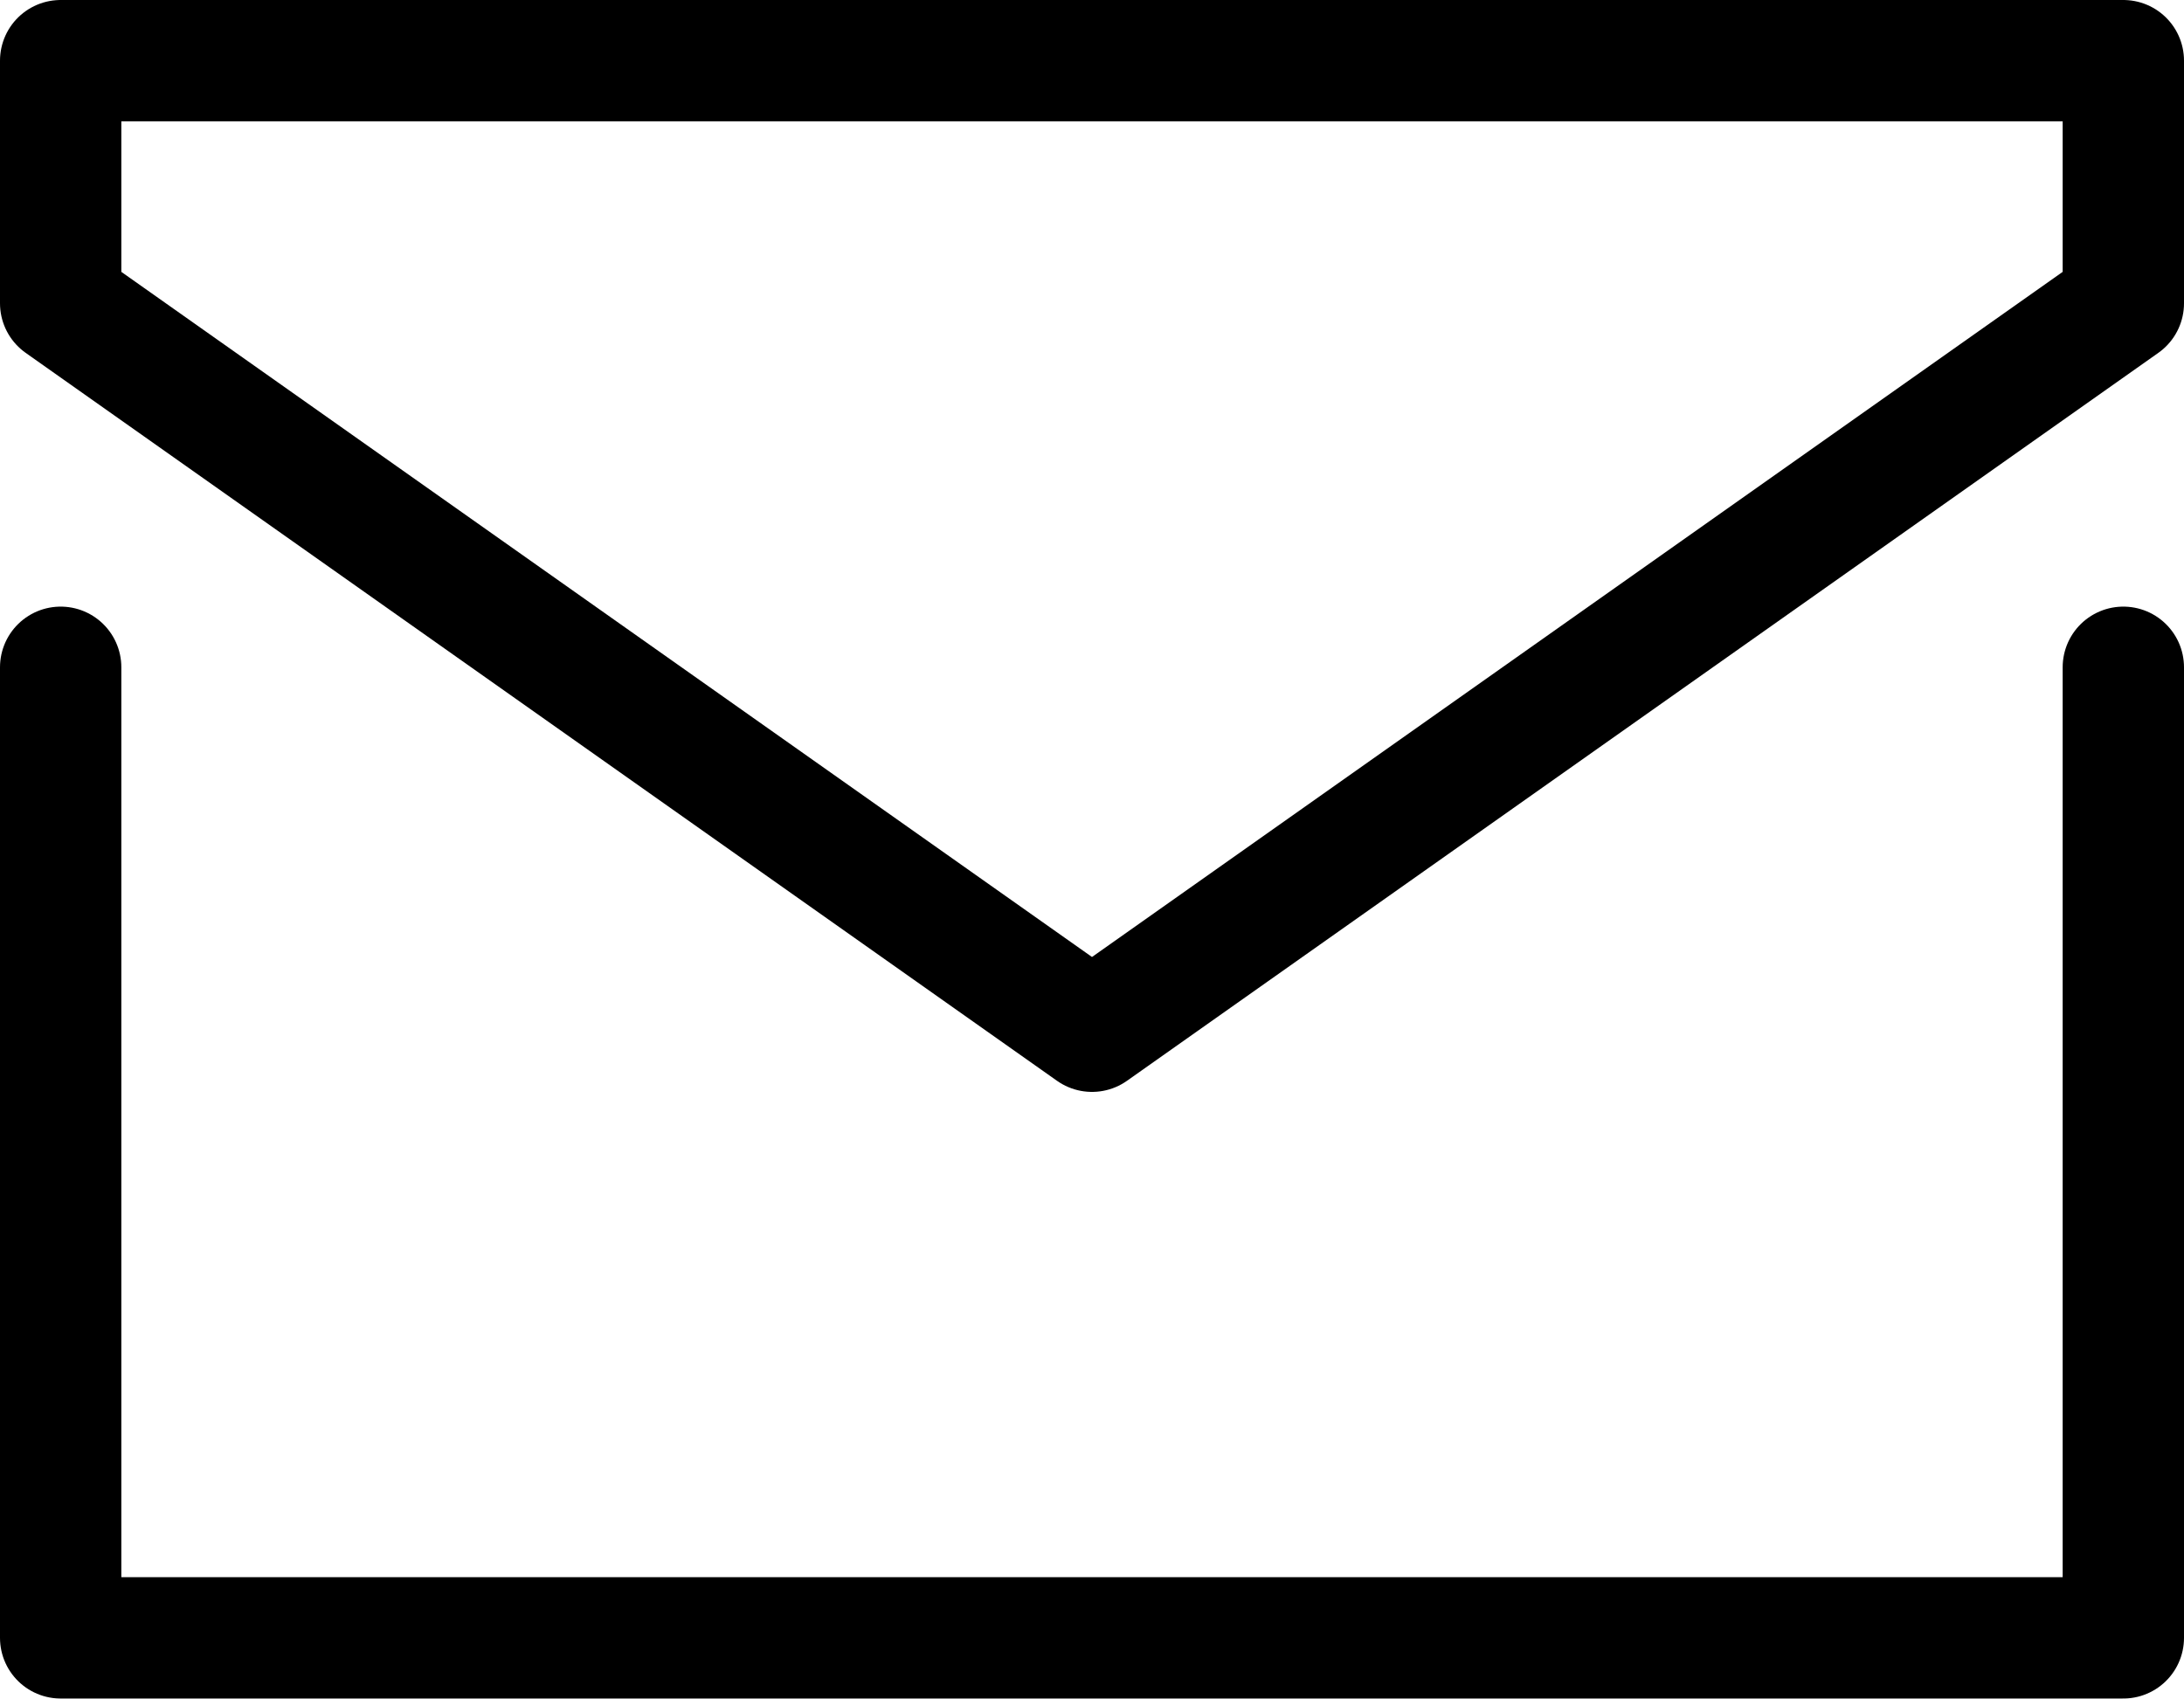
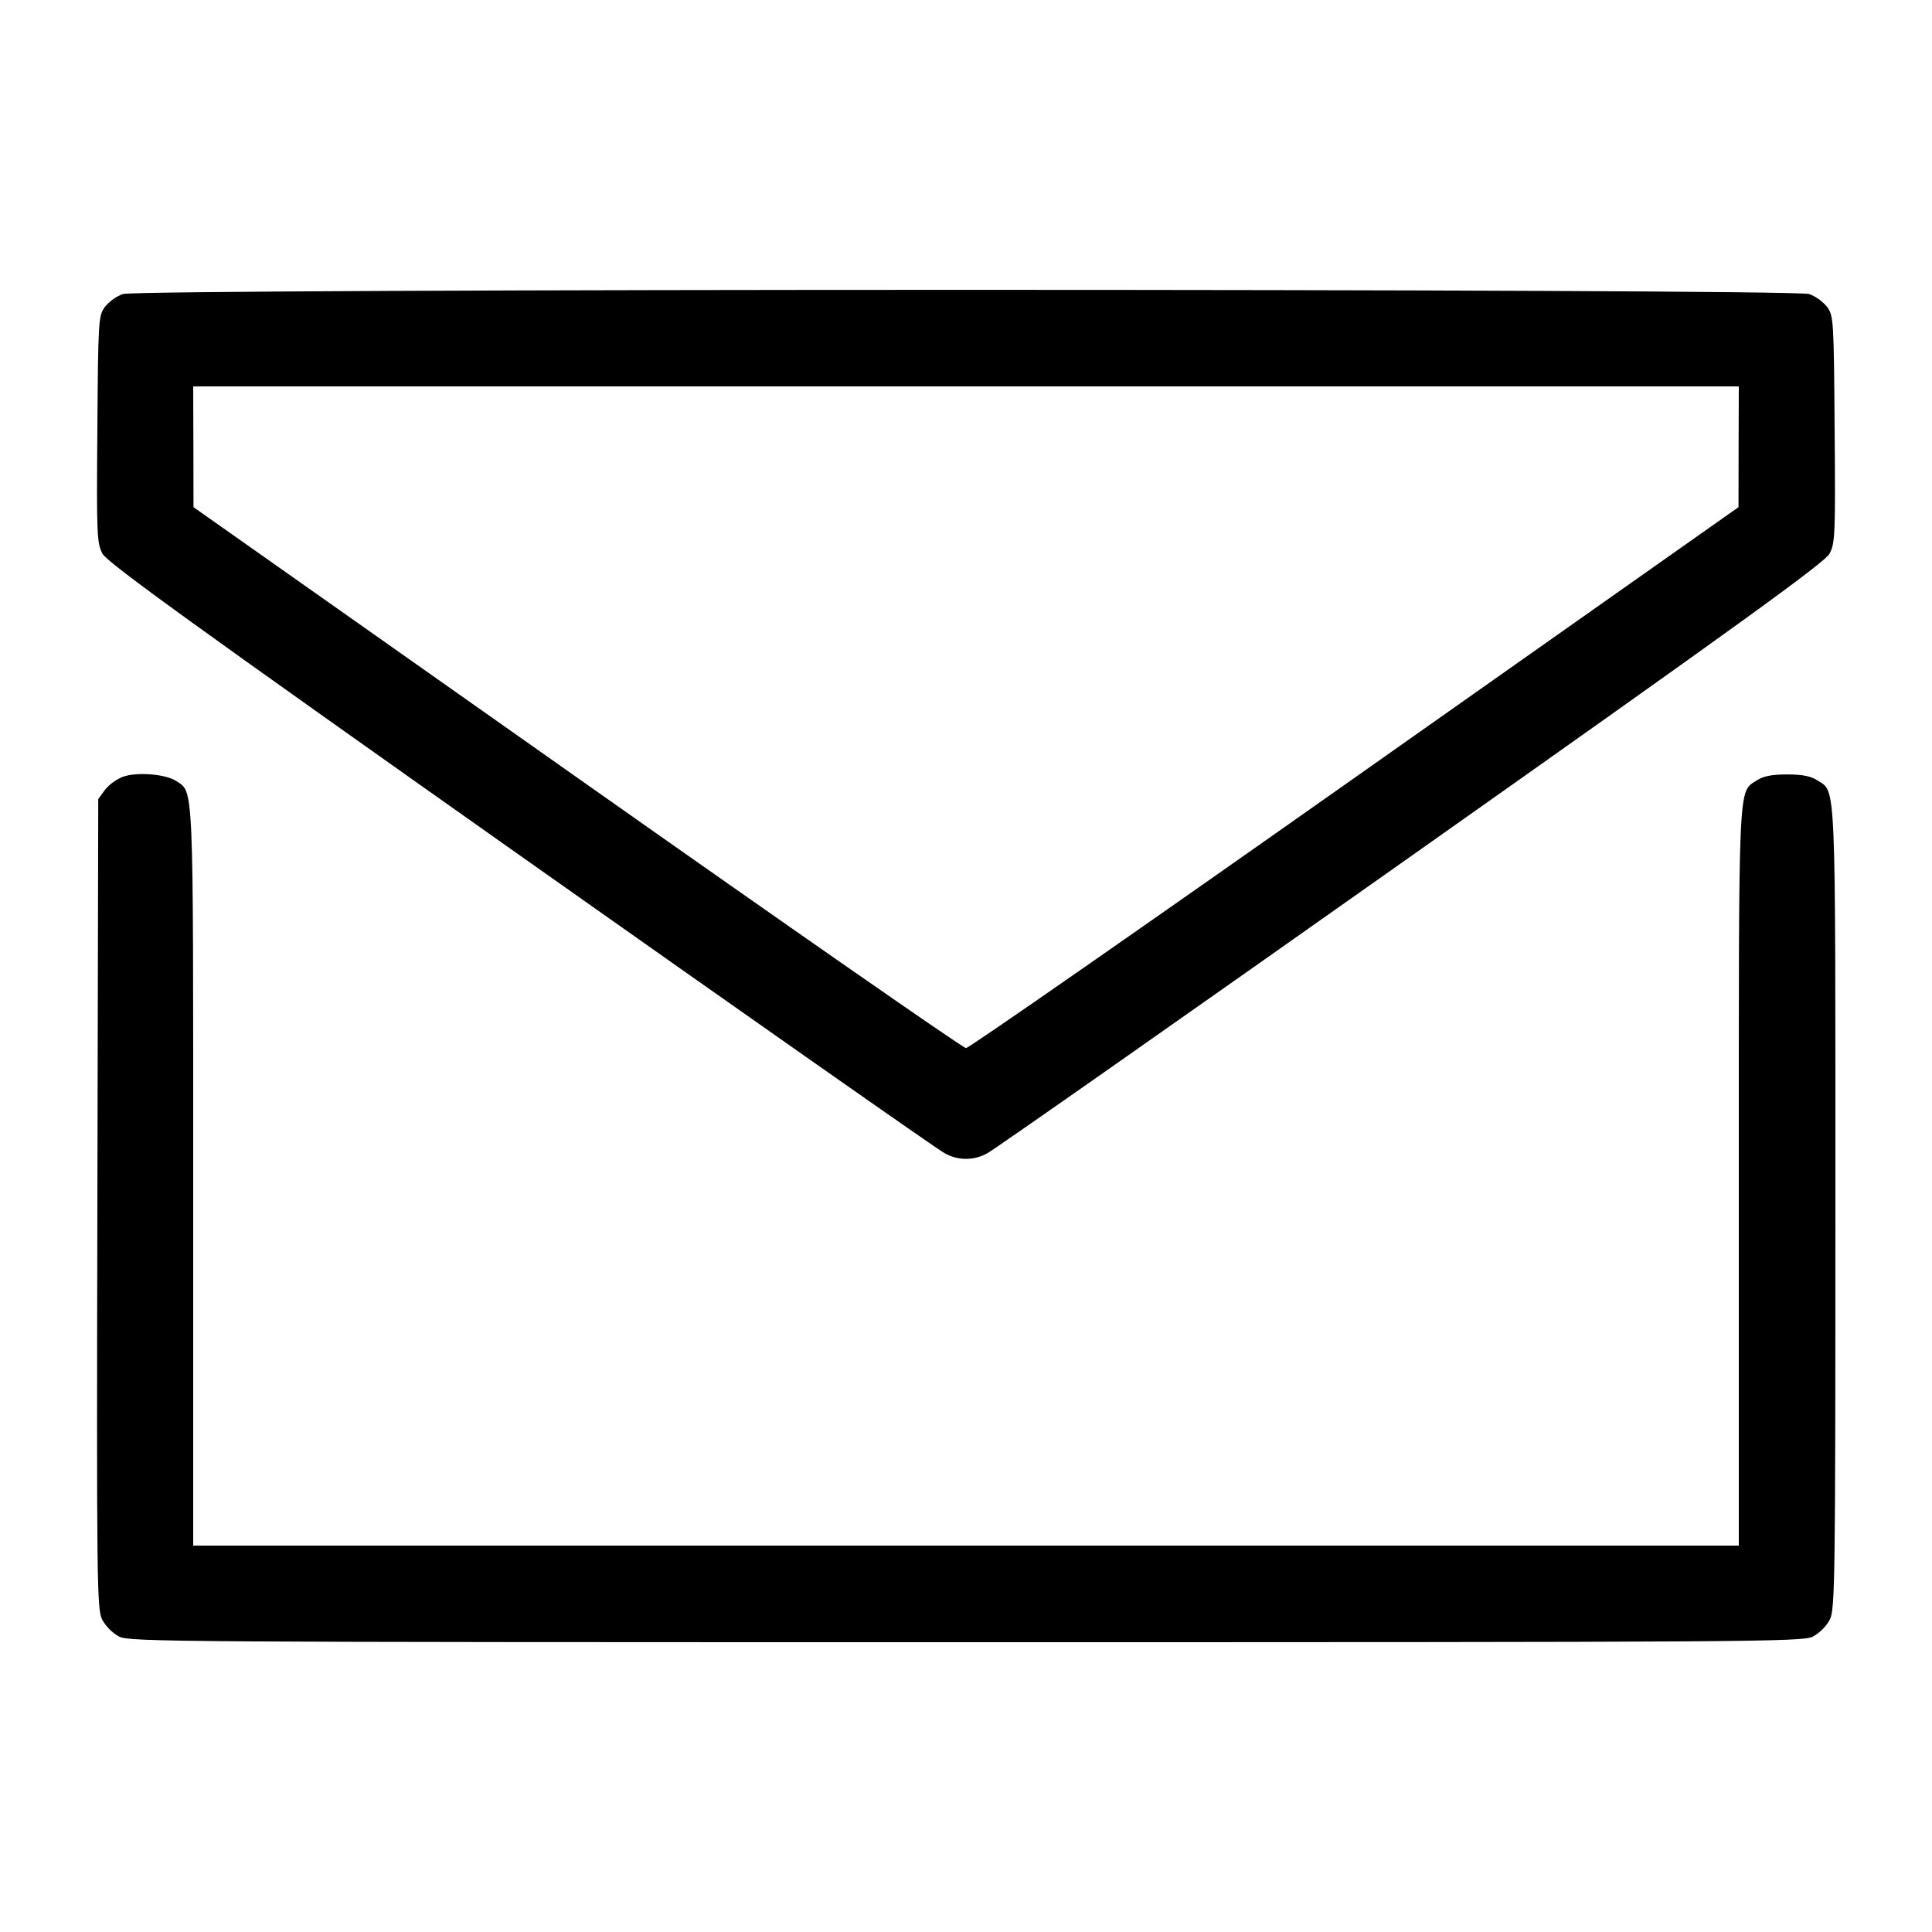
- <svg xmlns="http://www.w3.org/2000/svg" width="18" height="14" viewBox="0 0 18 14" fill="none">
-   <path d="M0.5 5.5V13.5H17.5V5.5M0.5 0.5H17.5V2.5L9 8.5L0.5 2.5V0.5Z" stroke="black" stroke-linecap="round" stroke-linejoin="round" />
+ <svg xmlns="http://www.w3.org/2000/svg" width="20" height="20" viewBox="0 0 20 20">
+   <path d="M1.27 3.044a.455.455 0 0 0-.184.133c-.067.091-.07.137-.078 1.267-.009 1.093-.005 1.18.053 1.288.049.092.96.75 4.326 3.127 2.345 1.656 4.319 3.041 4.387 3.076a.446.446 0 0 0 .452 0c.068-.035 2.042-1.42 4.387-3.076 3.366-2.377 4.277-3.035 4.326-3.127.058-.108.062-.195.053-1.288-.008-1.13-.011-1.176-.078-1.267a.455.455 0 0 0-.184-.133c-.165-.058-17.295-.058-17.46 0m16.728 1.581-.001.625-3.972 2.8c-2.184 1.54-3.995 2.8-4.025 2.8-.03 0-1.841-1.26-4.025-2.8l-3.972-2.8-.001-.625L2 4h16l-.002.625M1.27 8.042a.479.479 0 0 0-.184.135l-.069.095-.009 4.189c-.008 3.937-.005 4.196.05 4.306a.46.46 0 0 0 .175.175c.111.055.599.058 8.767.058s8.656-.003 8.767-.058a.46.46 0 0 0 .175-.175c.054-.11.058-.382.058-4.26 0-4.513.009-4.301-.187-4.429-.067-.044-.156-.061-.313-.061s-.246.017-.313.061c-.195.128-.187-.055-.187 4.104V16H2v-3.818c0-4.135.007-3.977-.178-4.098-.11-.072-.409-.095-.552-.042" fill-rule="evenodd" fill="currentcolor" />
</svg>
